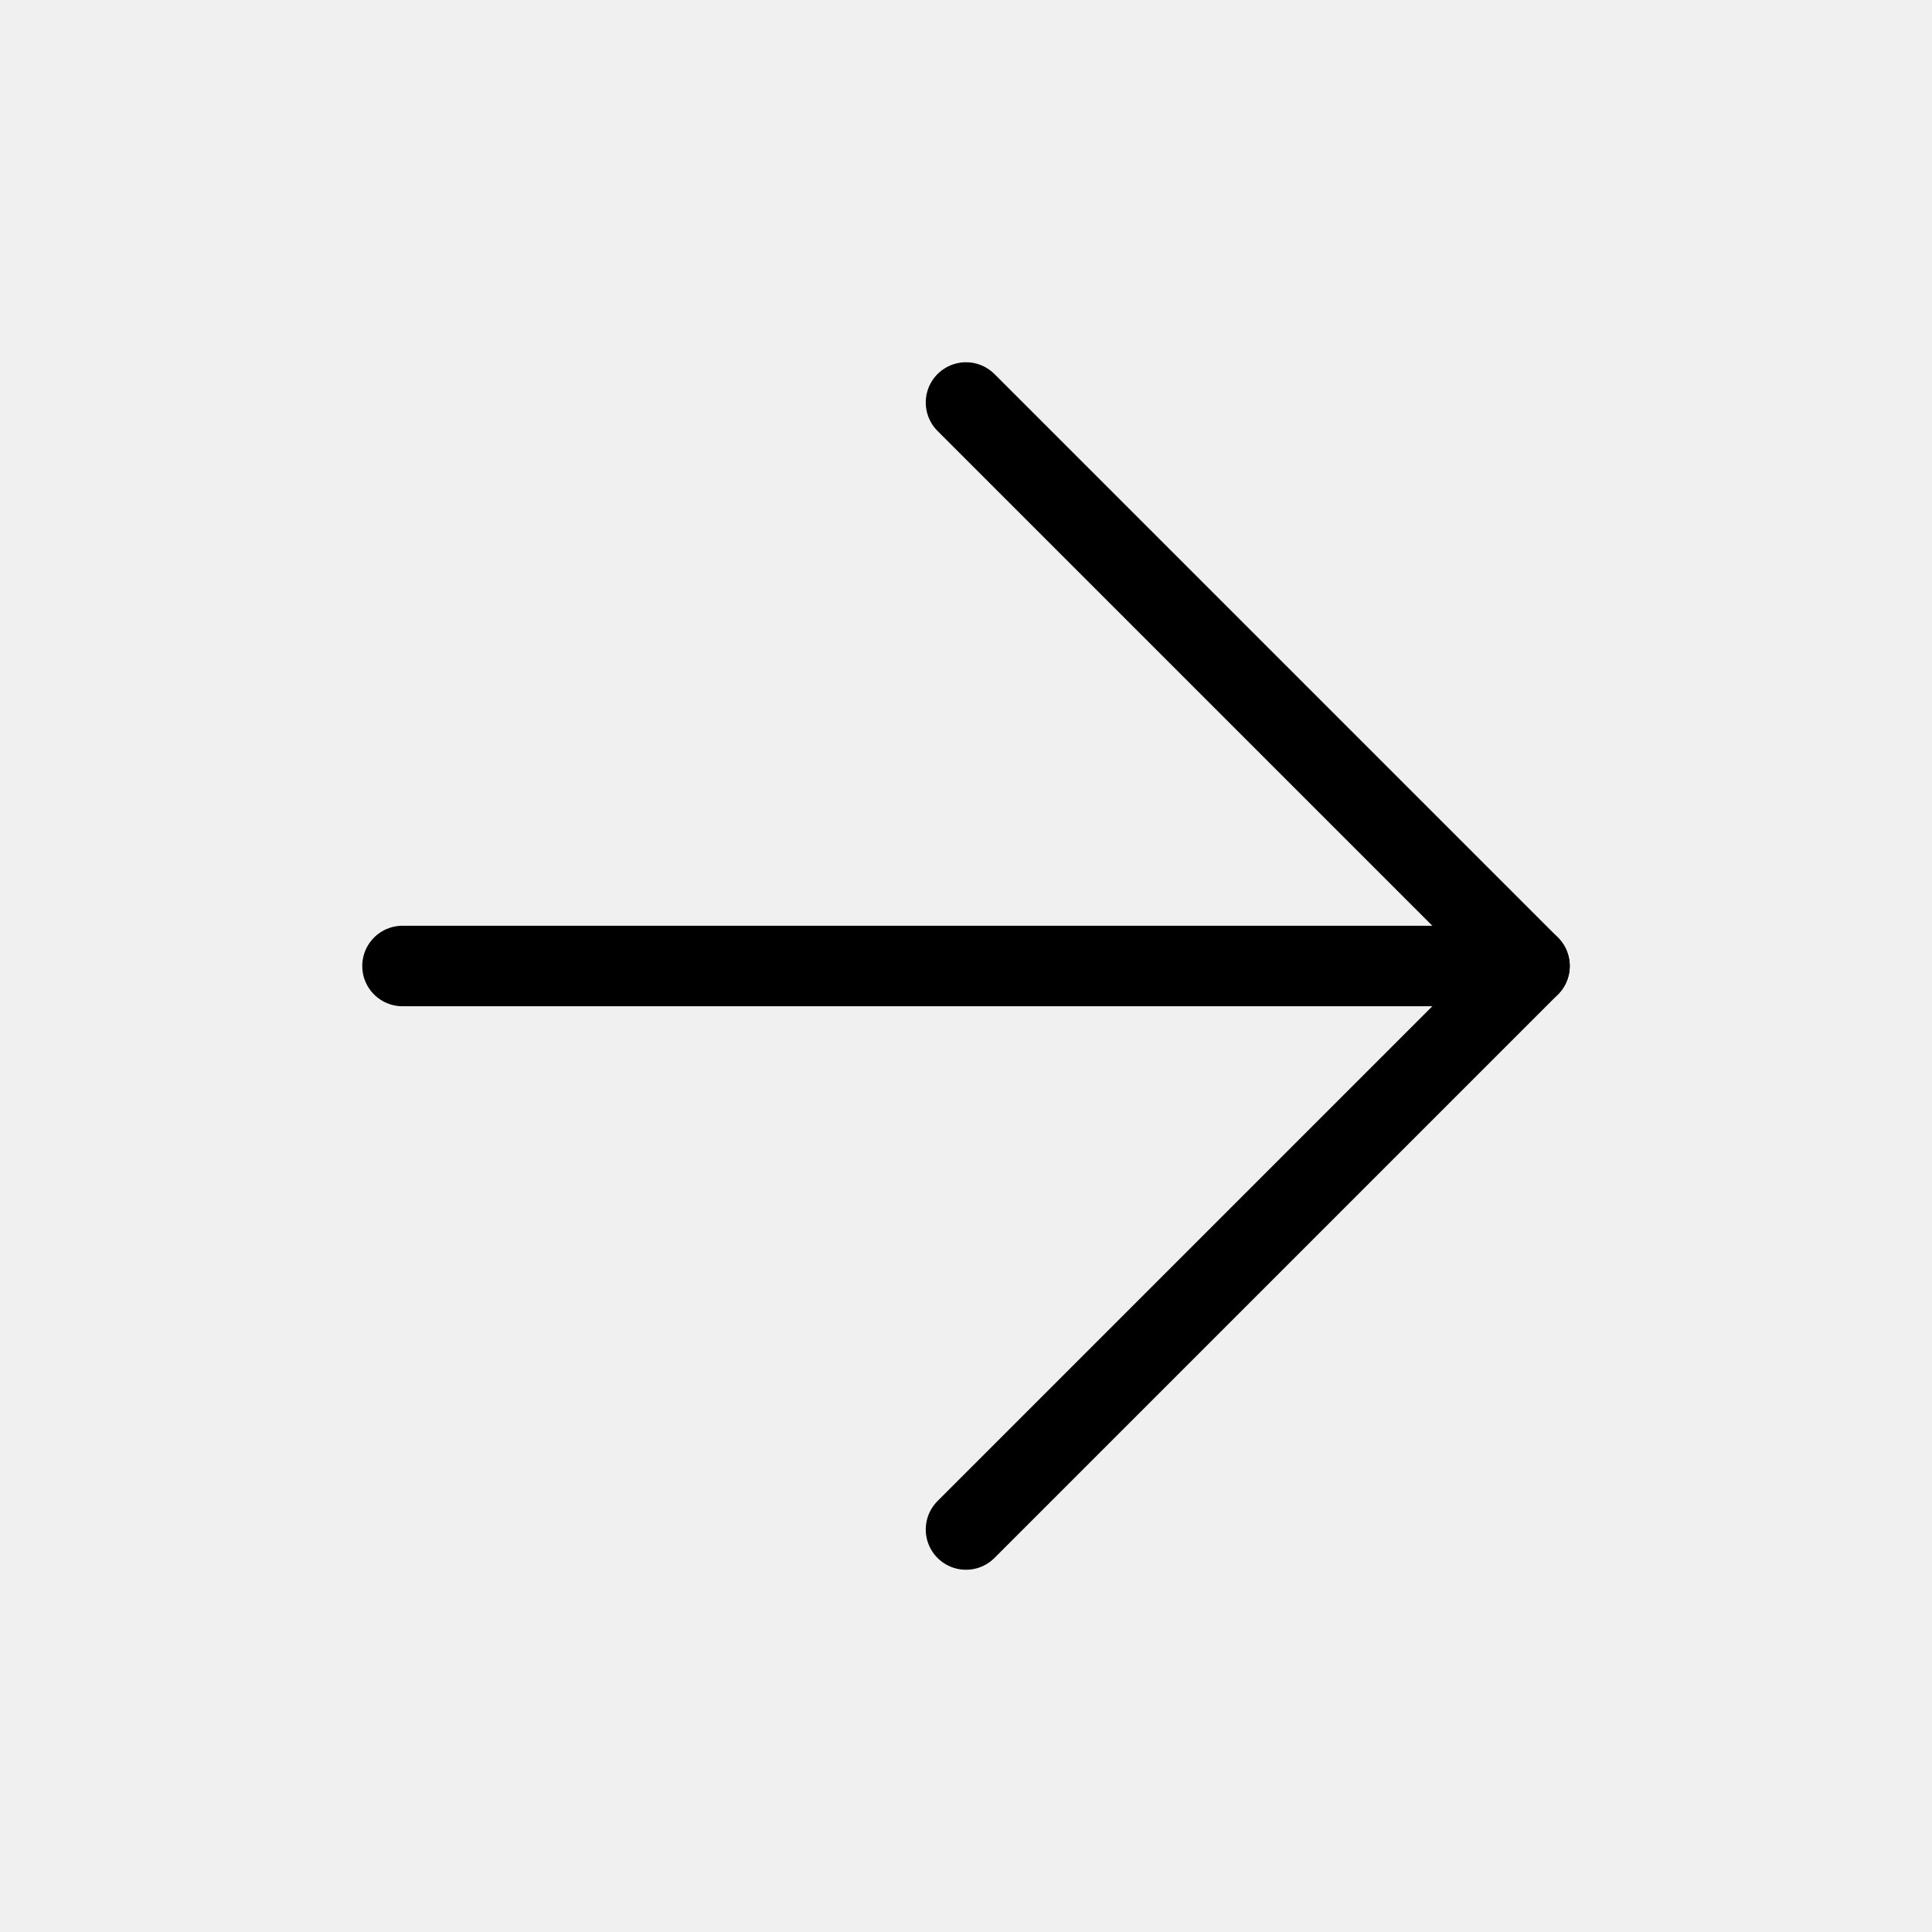
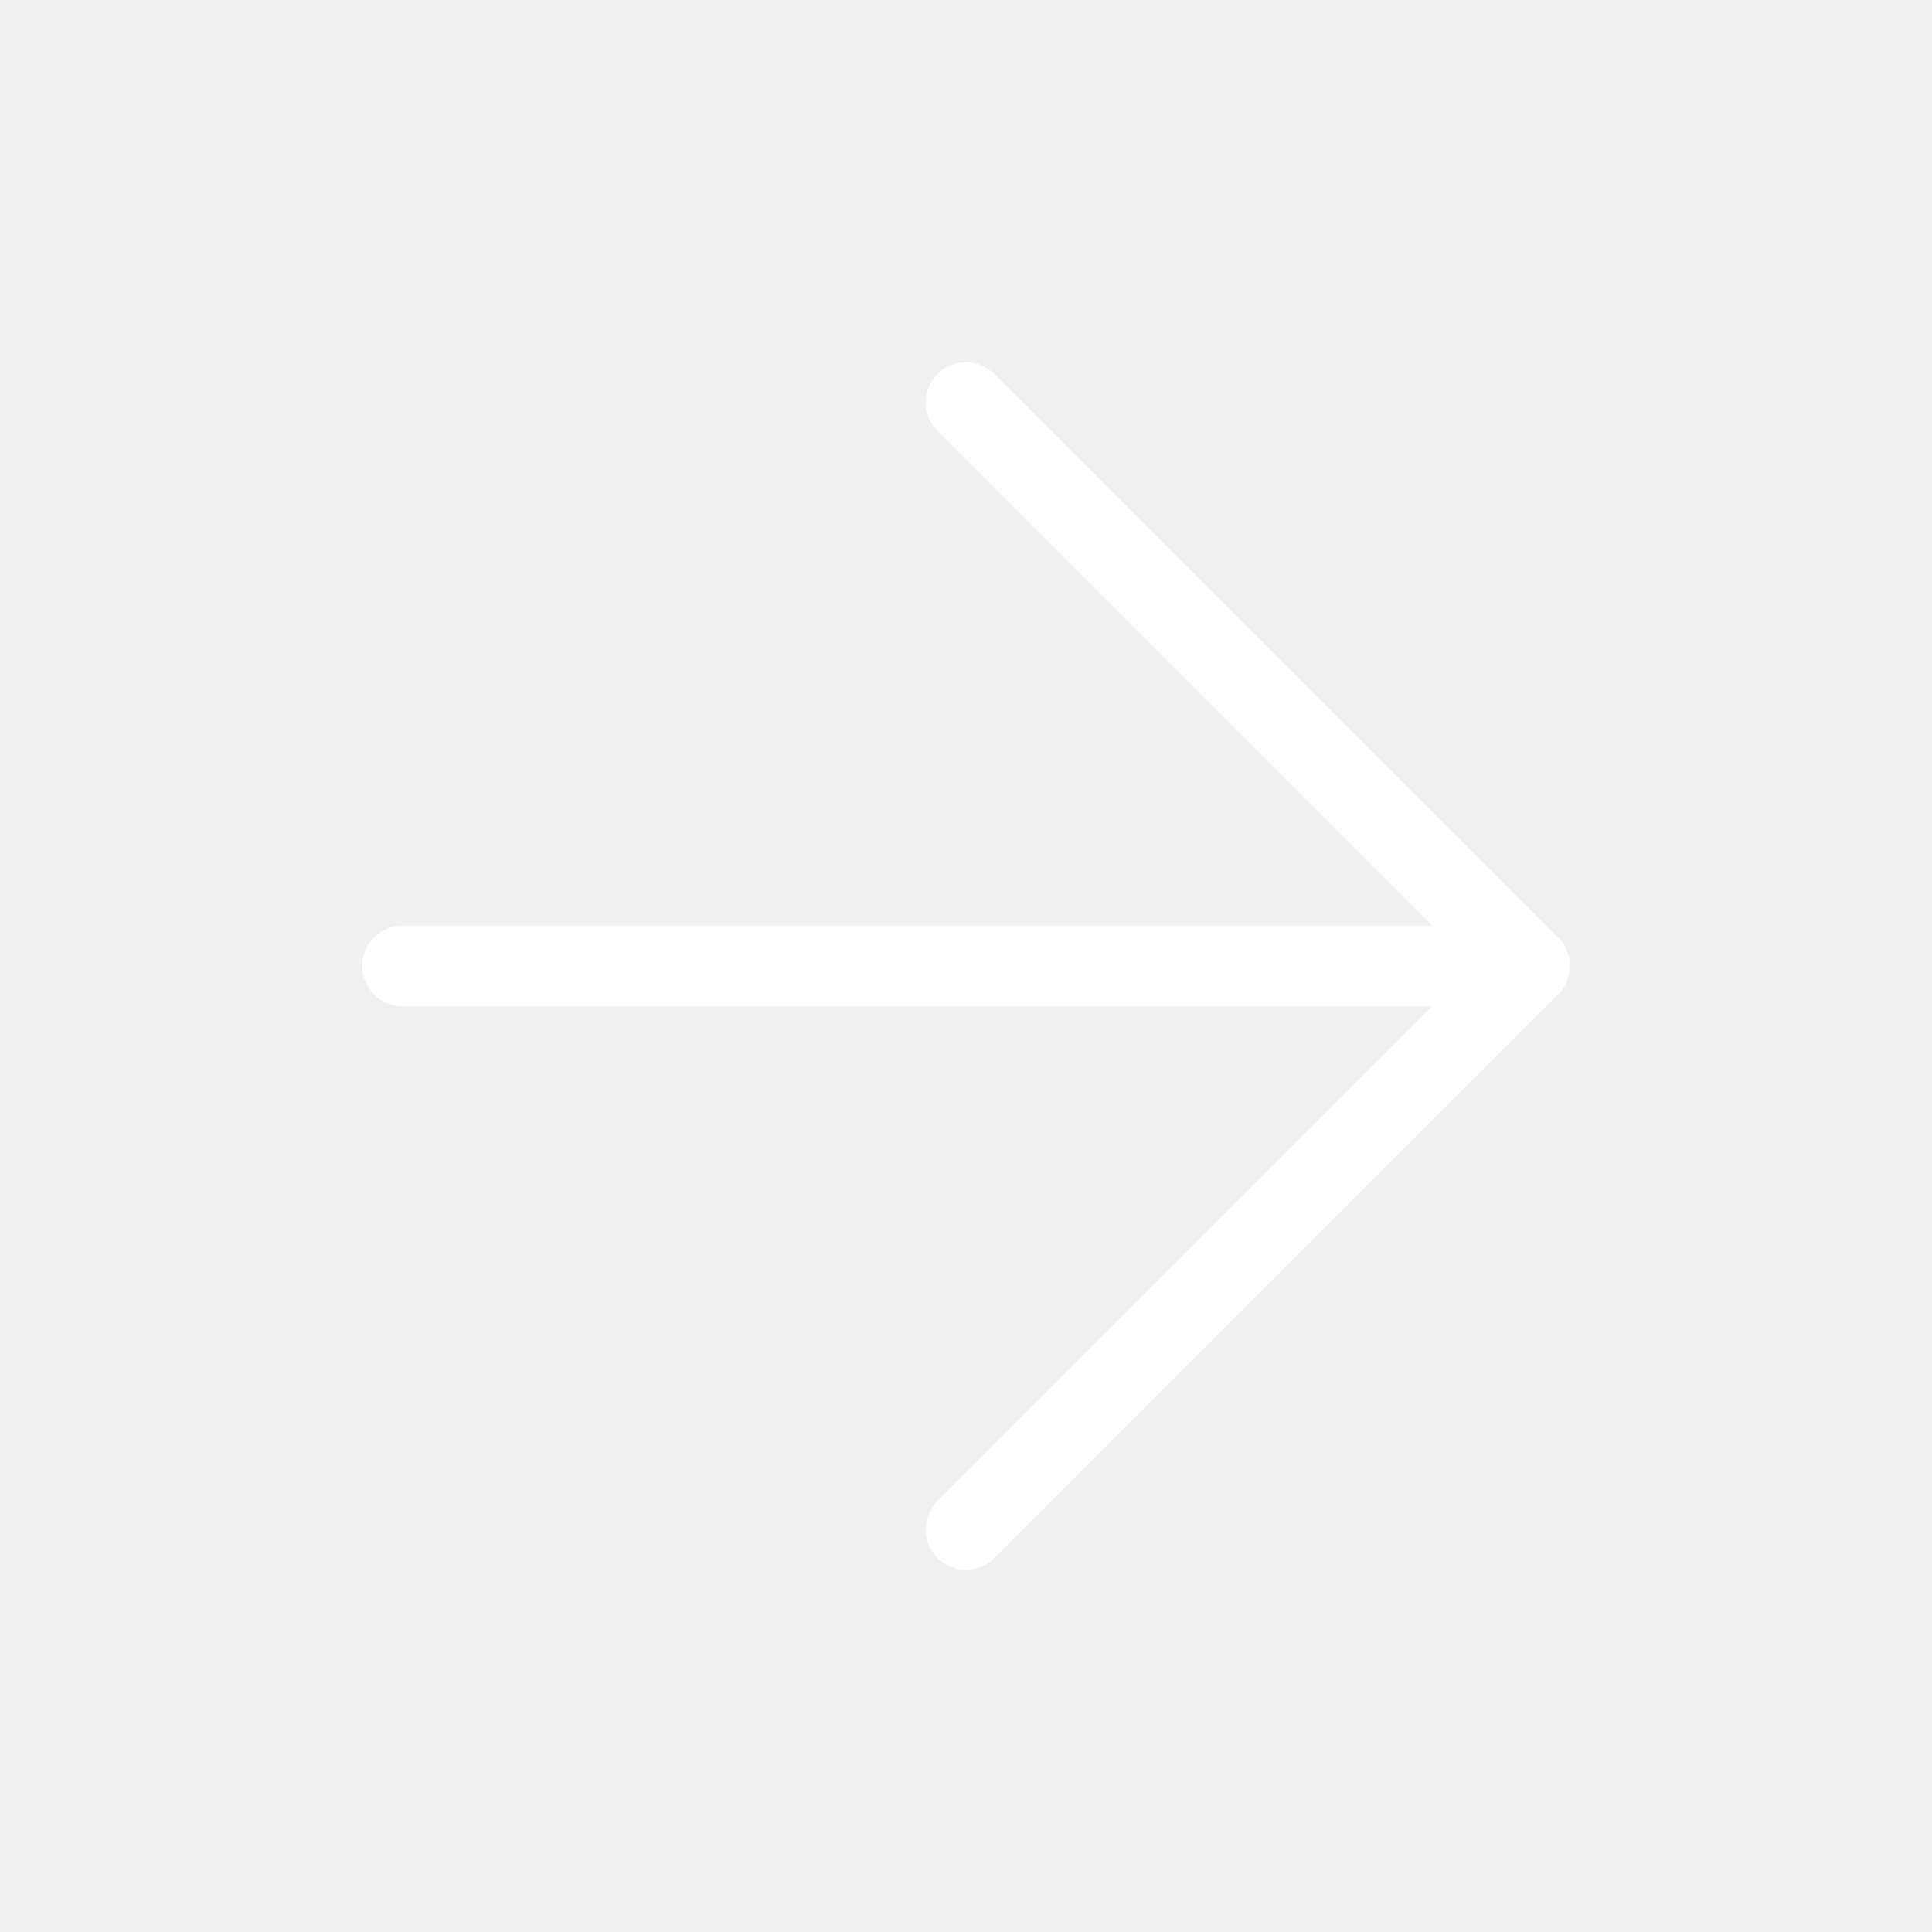
- <svg xmlns="http://www.w3.org/2000/svg" width="48" height="48" viewBox="0 0 24 24" fill="none" stroke="currentColor" stroke-width="1" stroke-linecap="round" stroke-linejoin="round">
+ <svg xmlns="http://www.w3.org/2000/svg" width="48" height="48" viewBox="0 0 24 24" fill="none" stroke="#fff" stroke-width="1" stroke-linecap="round" stroke-linejoin="round">
  <path d="M5 12h14" />
  <path d="m12 5 7 7-7 7" />
</svg>
